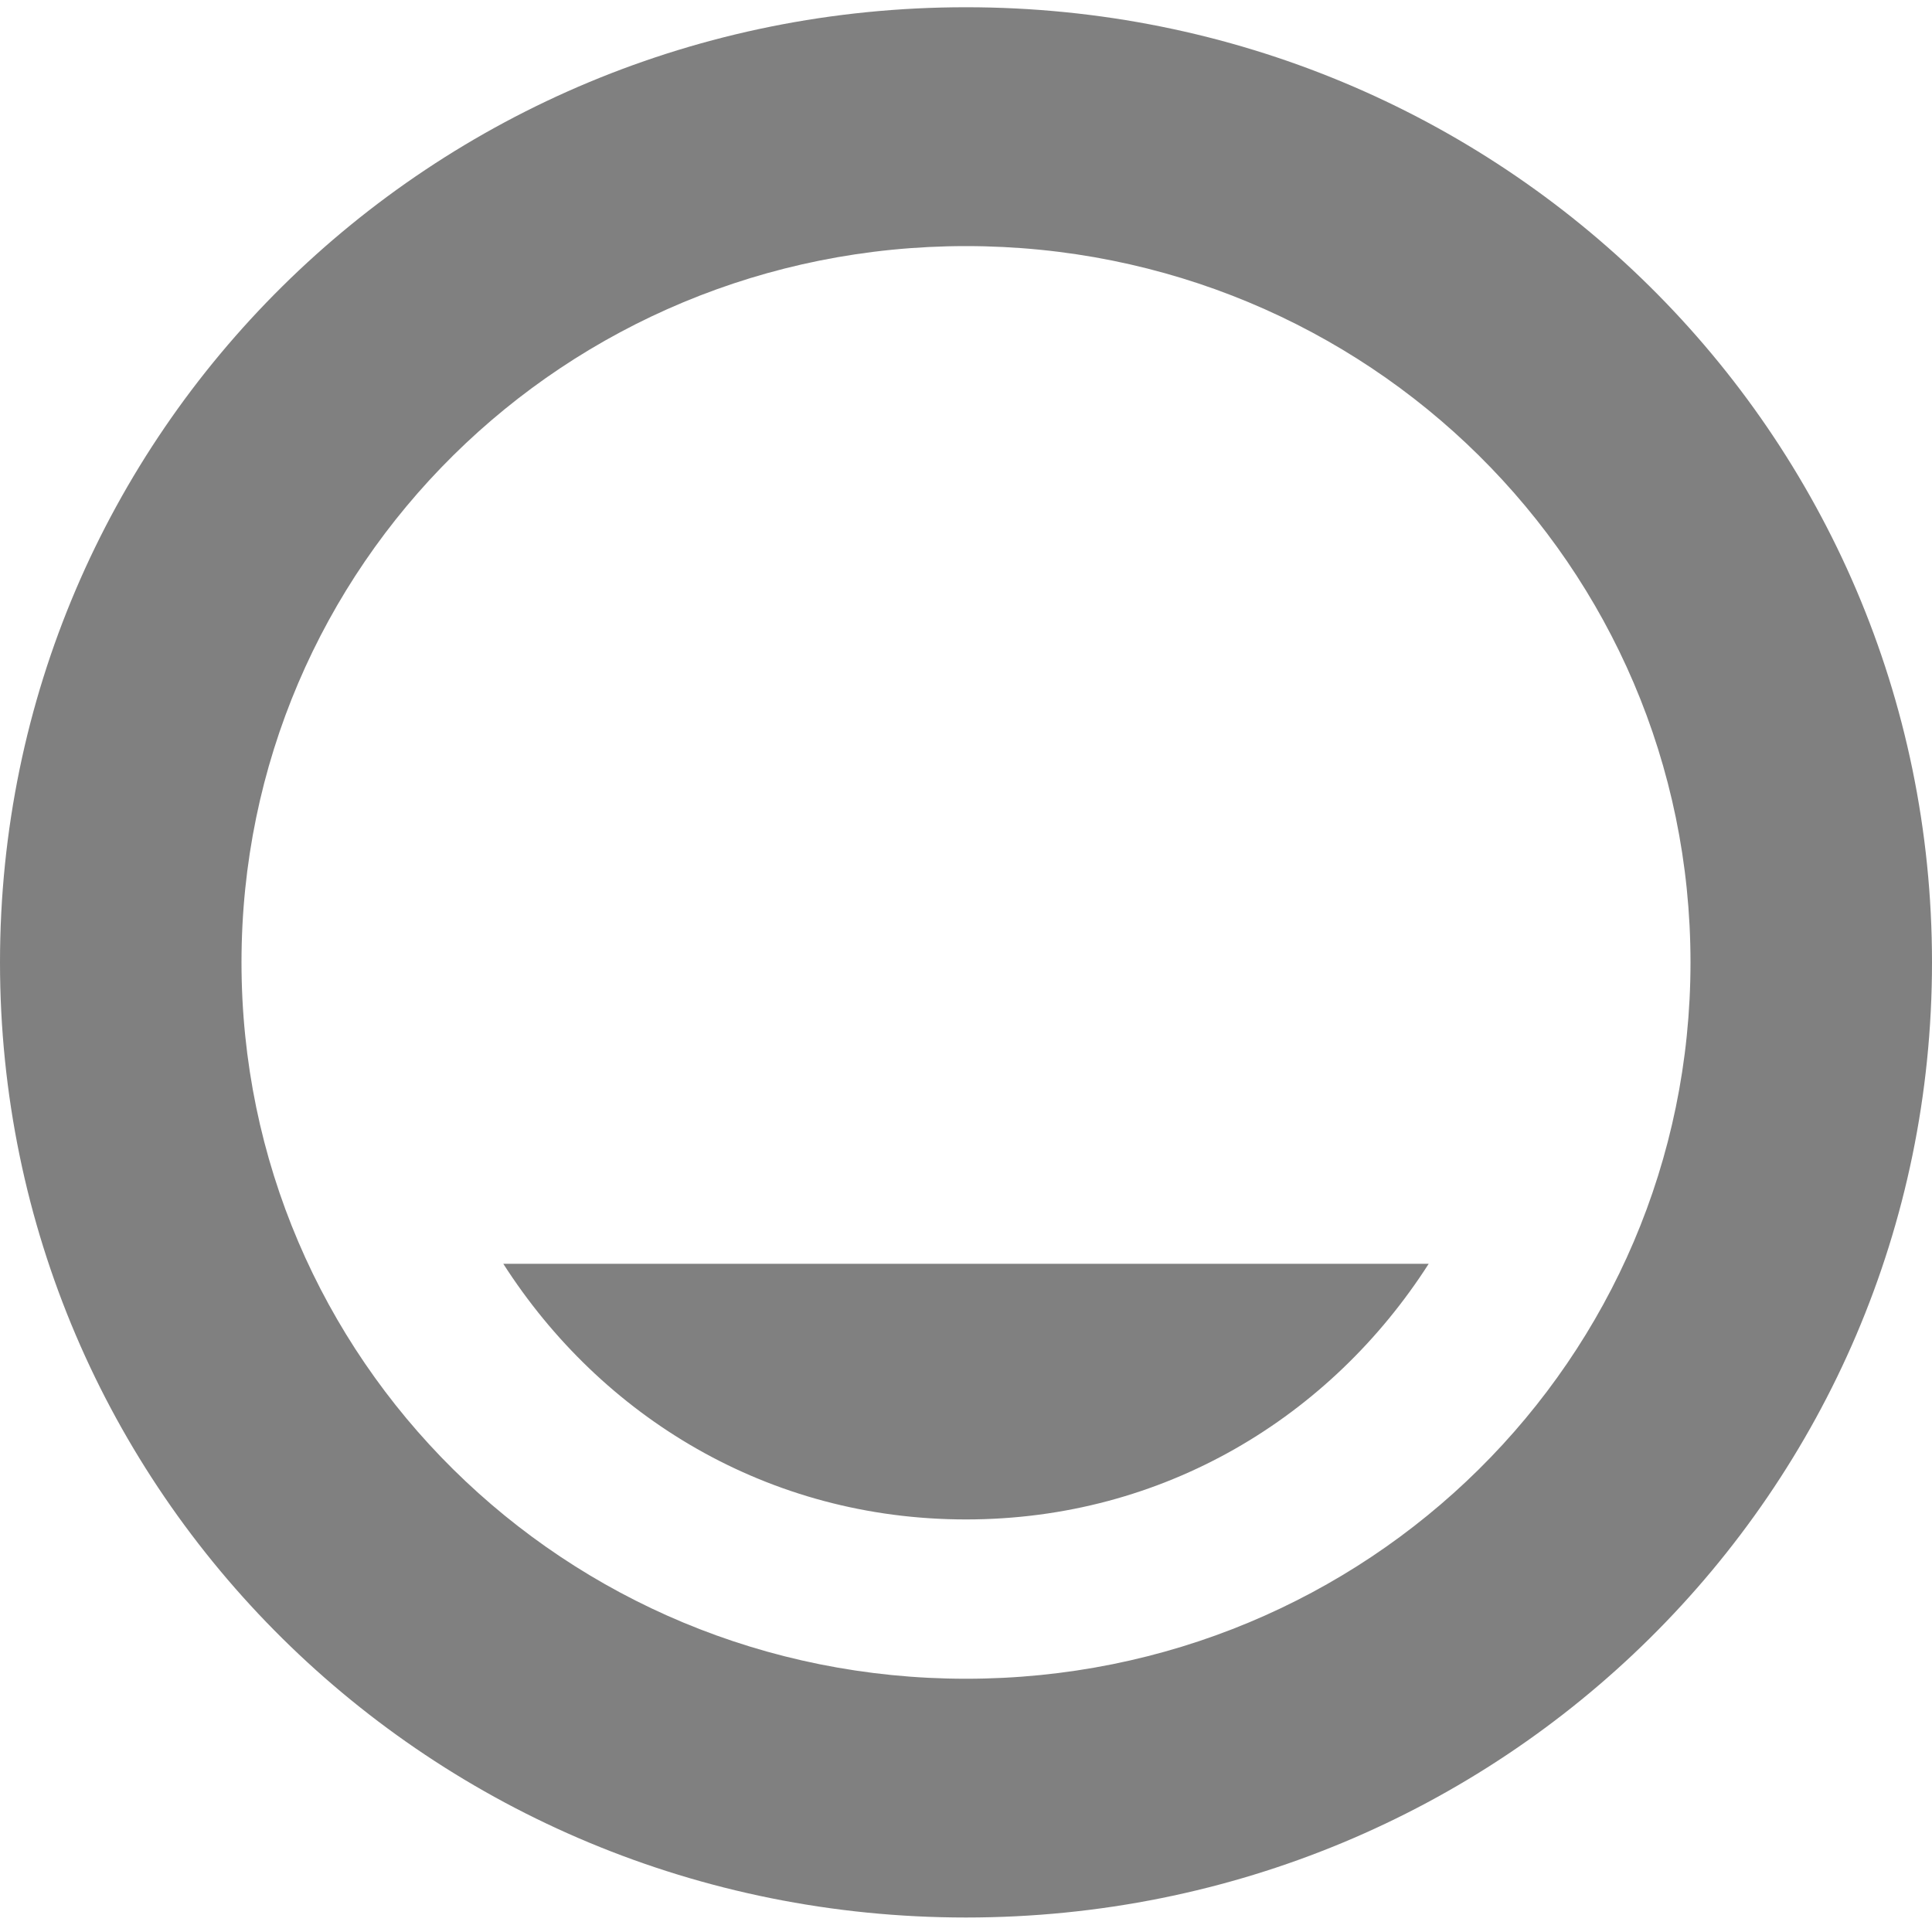
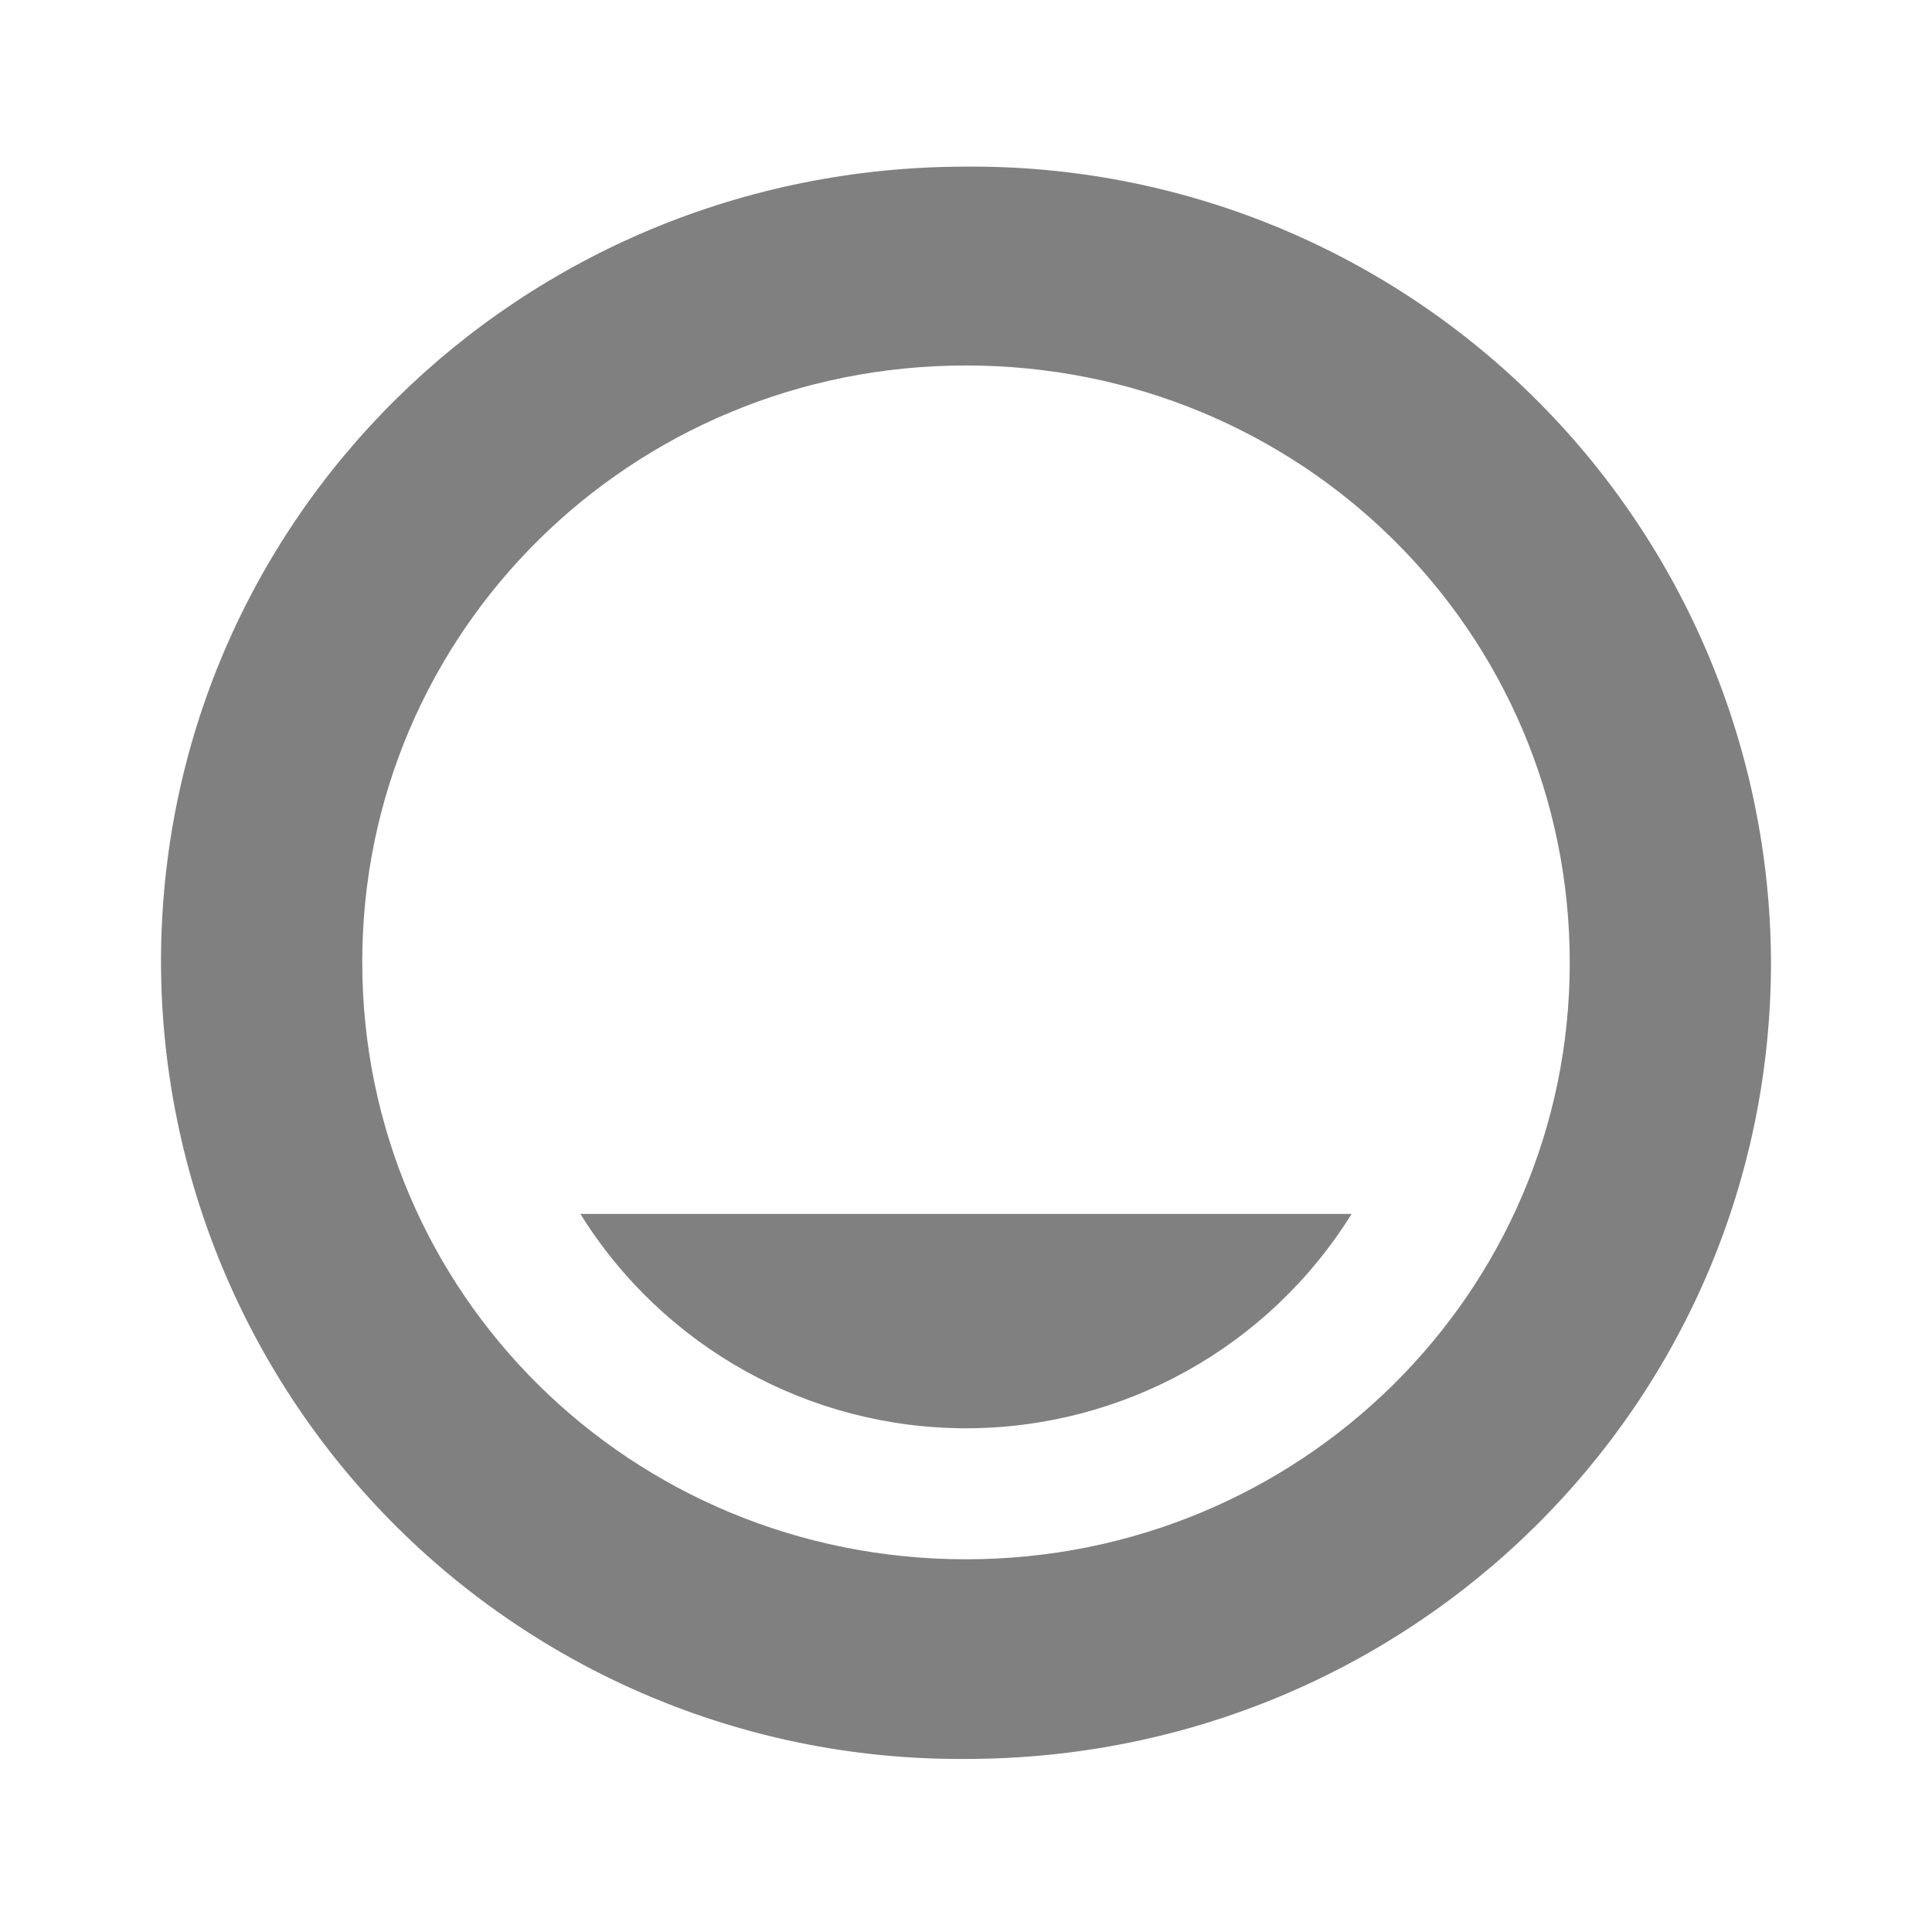
<svg xmlns="http://www.w3.org/2000/svg" width="24" height="24">
-   <path d="M12 .09C5.352.09 0 5.382 0 11.955S5.352 23.82 12 23.82s12-5.292 12-11.865S18.648.09 12 .09zm0 2.967c4.986 0 9 3.968 9 8.898s-4.014 8.899-9 8.899-9-3.97-9-8.899c0-4.93 4.014-8.898 9-8.898zM6.252 15.699C7.468 17.598 9.54 18.875 12 18.875c2.46 0 4.532-1.277 5.748-3.176H6.252z" fill="gray" fill-opacity=".996" />
+   <path d="M12 2.07c-5.54 0-10 4.4-10 9.88a9.92 9.92 0 0 0 10 9.9c5.54 0 10-4.42 10-9.9a9.92 9.92 0 0 0-10-9.88zm0 2.47c4.16 0 7.5 3.3 7.5 7.42 0 4.1-3.35 7.41-7.5 7.41-4.16 0-7.5-3.3-7.5-7.42 0-4.1 3.34-7.41 7.5-7.41zM7.21 15.08a5.64 5.64 0 0 0 9.58 0z" fill="gray" stroke-width=".83" />
</svg>
